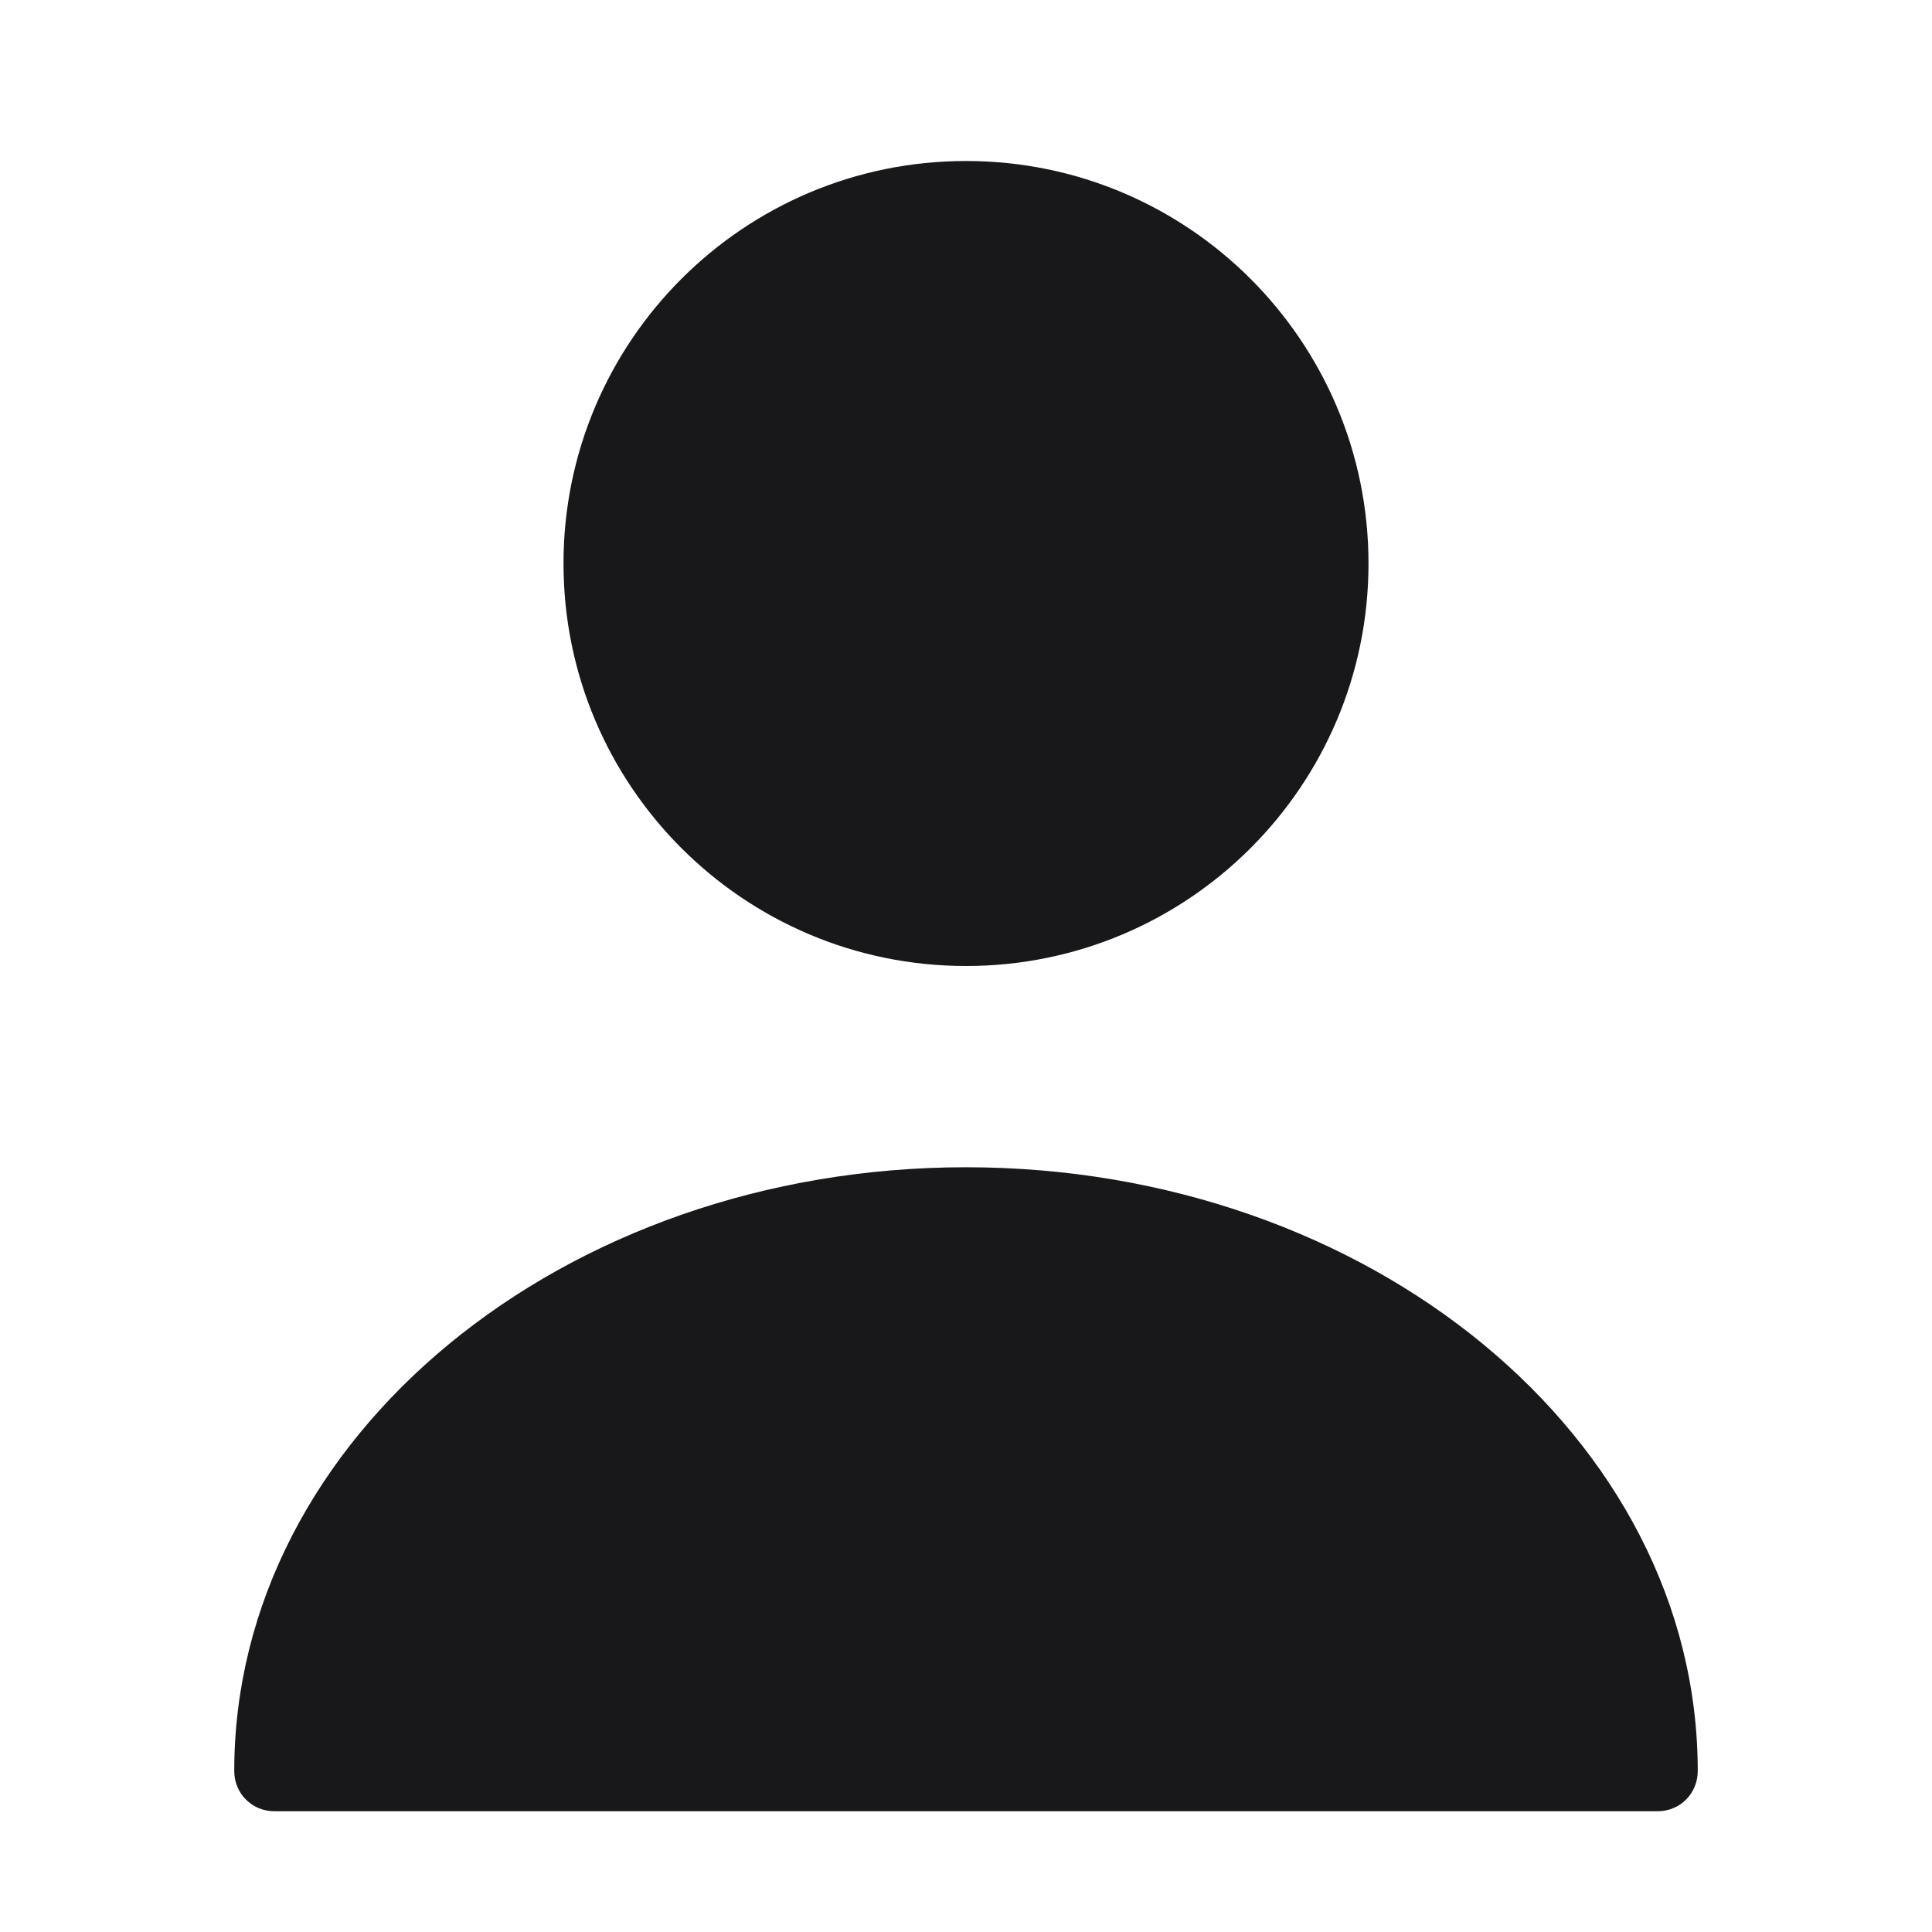
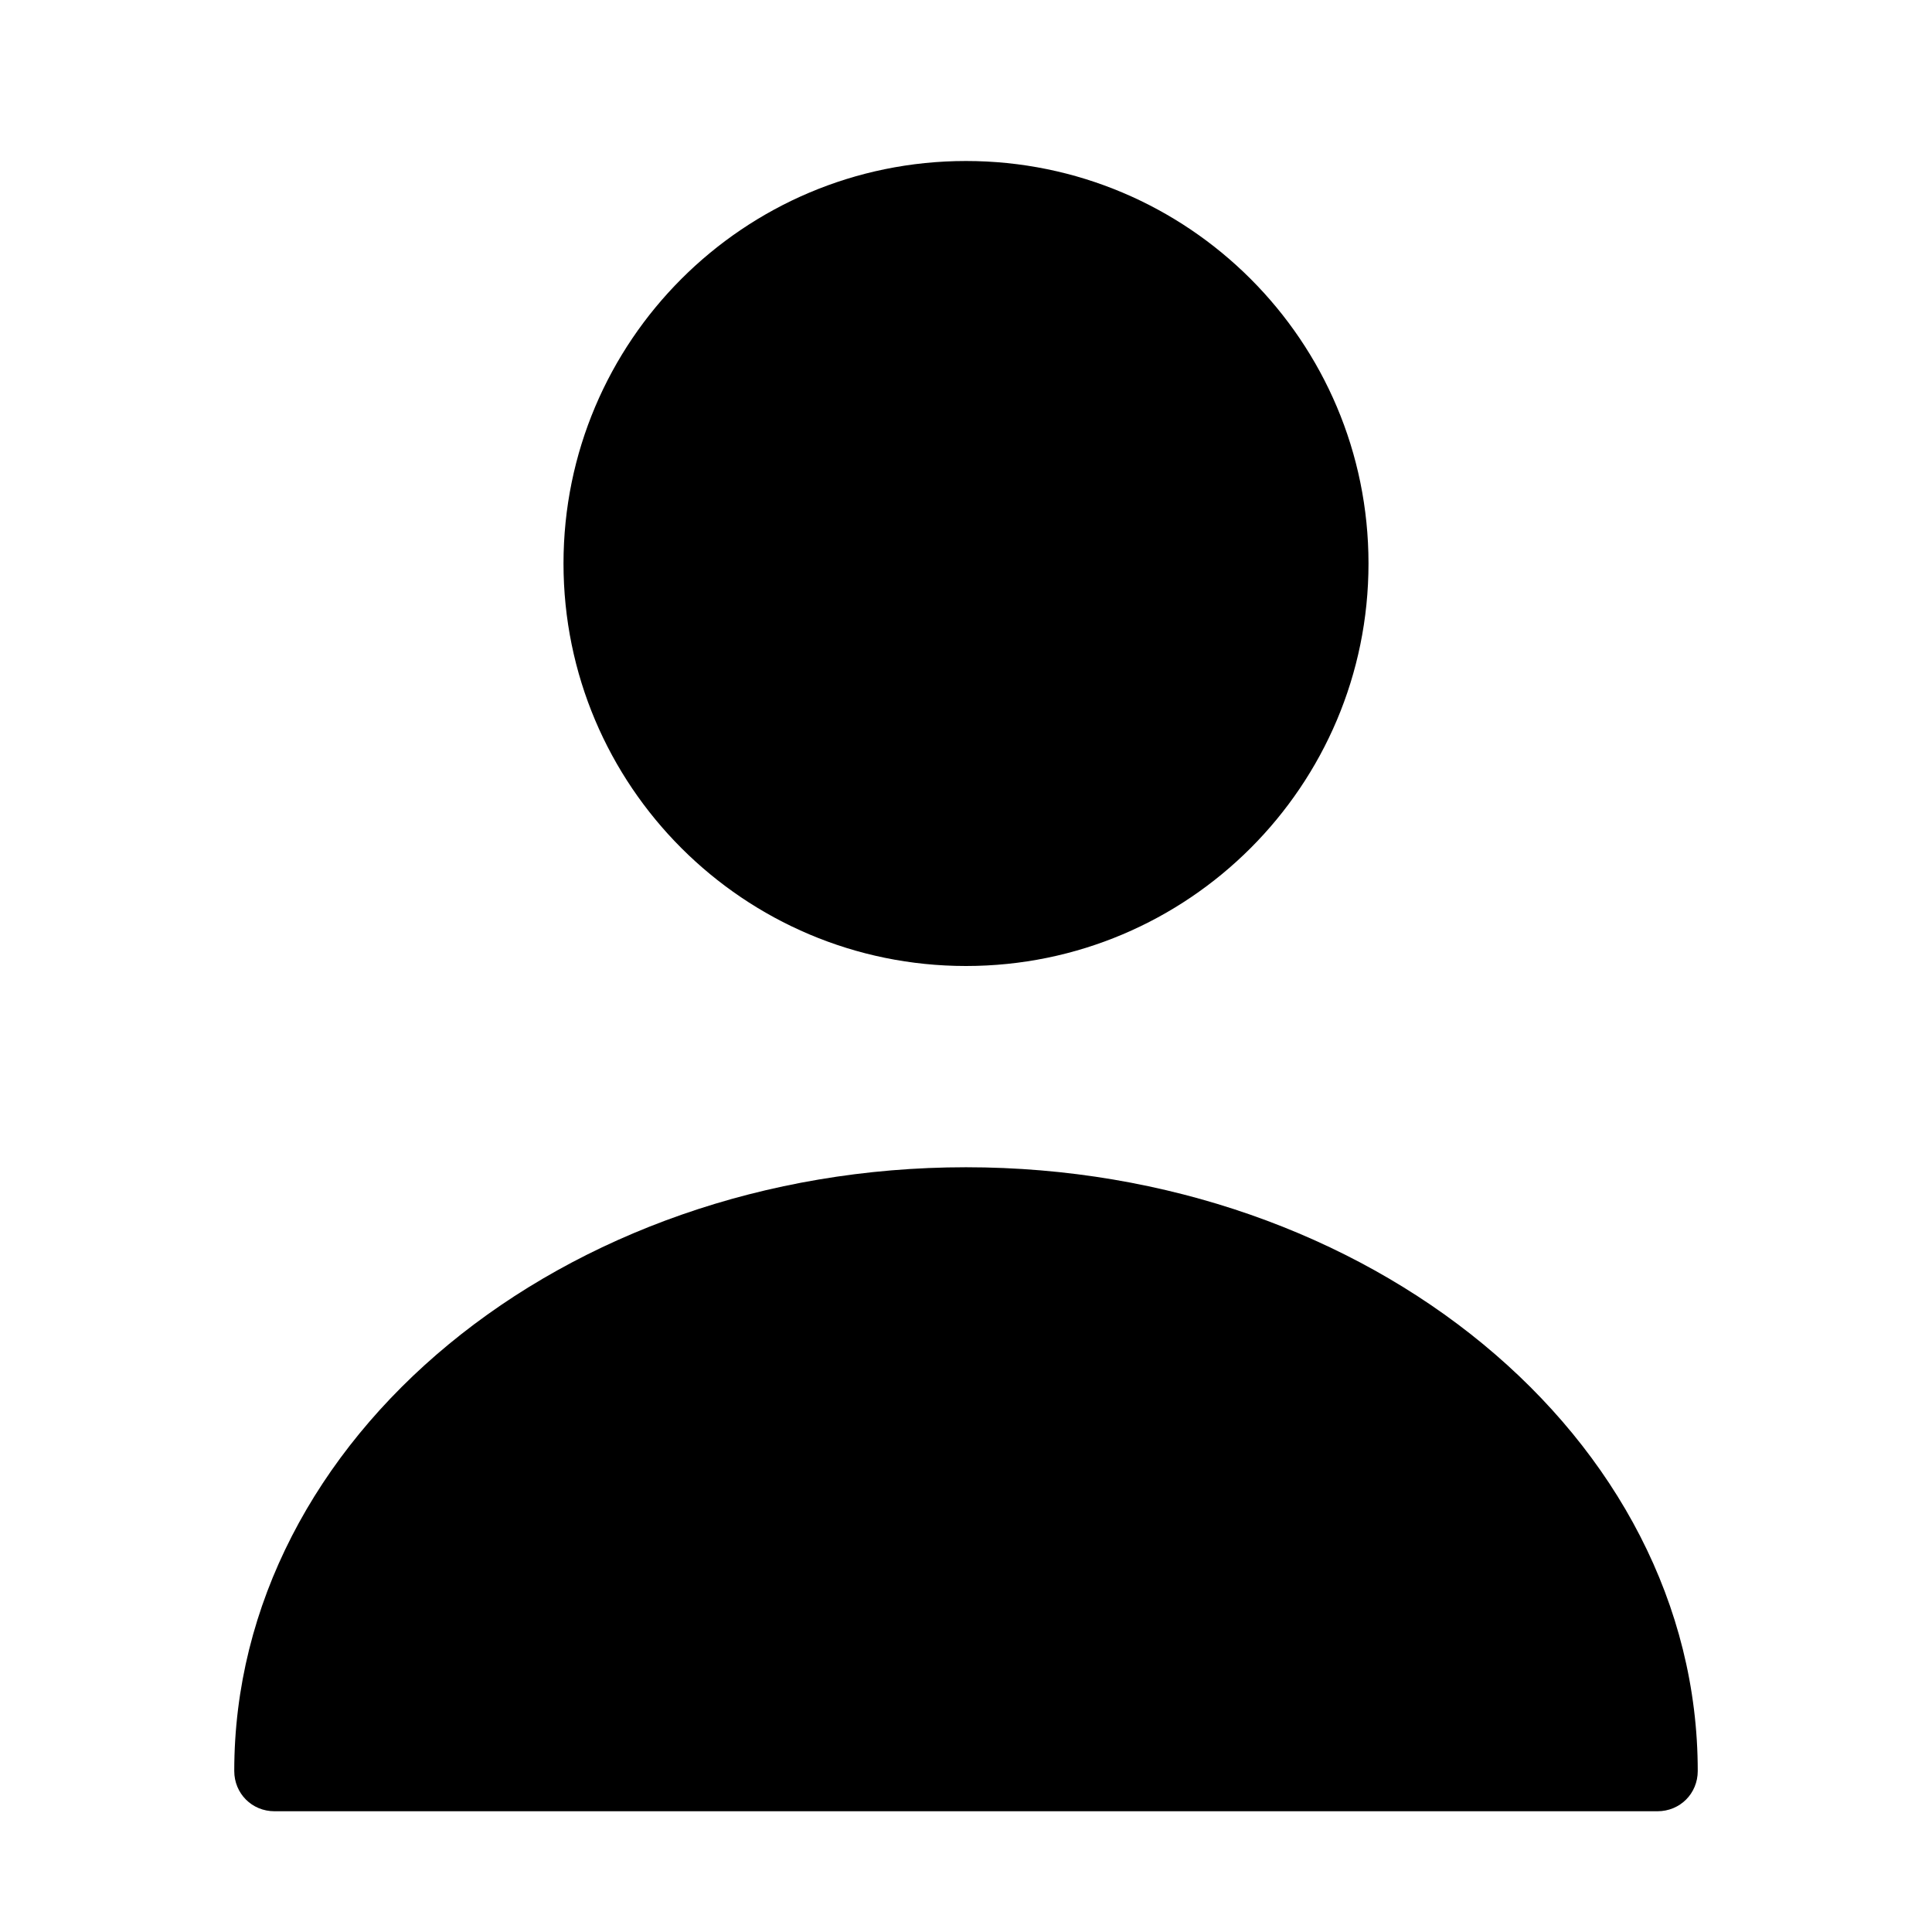
<svg xmlns="http://www.w3.org/2000/svg" width="24" height="24" viewBox="0 0 24 24" fill="none">
-   <path d="M12 12C14.761 12 17 9.761 17 7C17 4.239 14.761 2 12 2C9.239 2 7 4.239 7 7C7 9.761 9.239 12 12 12Z" fill="#18181B" />
-   <path d="M12 14.5C6.99 14.5 2.91 17.86 2.91 22C2.91 22.28 3.13 22.5 3.41 22.5H20.59C20.87 22.5 21.09 22.28 21.09 22C21.09 17.86 17.01 14.5 12 14.5Z" fill="#18181B" />
+   <path d="M12 12C14.761 12 17 9.761 17 7C17 4.239 14.761 2 12 2C9.239 2 7 4.239 7 7C7 9.761 9.239 12 12 12Z" fill="currentColor" />
+   <path d="M12 14.5C6.99 14.5 2.91 17.86 2.91 22C2.91 22.28 3.13 22.5 3.41 22.5H20.59C20.87 22.5 21.09 22.28 21.09 22C21.09 17.86 17.01 14.5 12 14.5Z" fill="currentColor" />
</svg>
